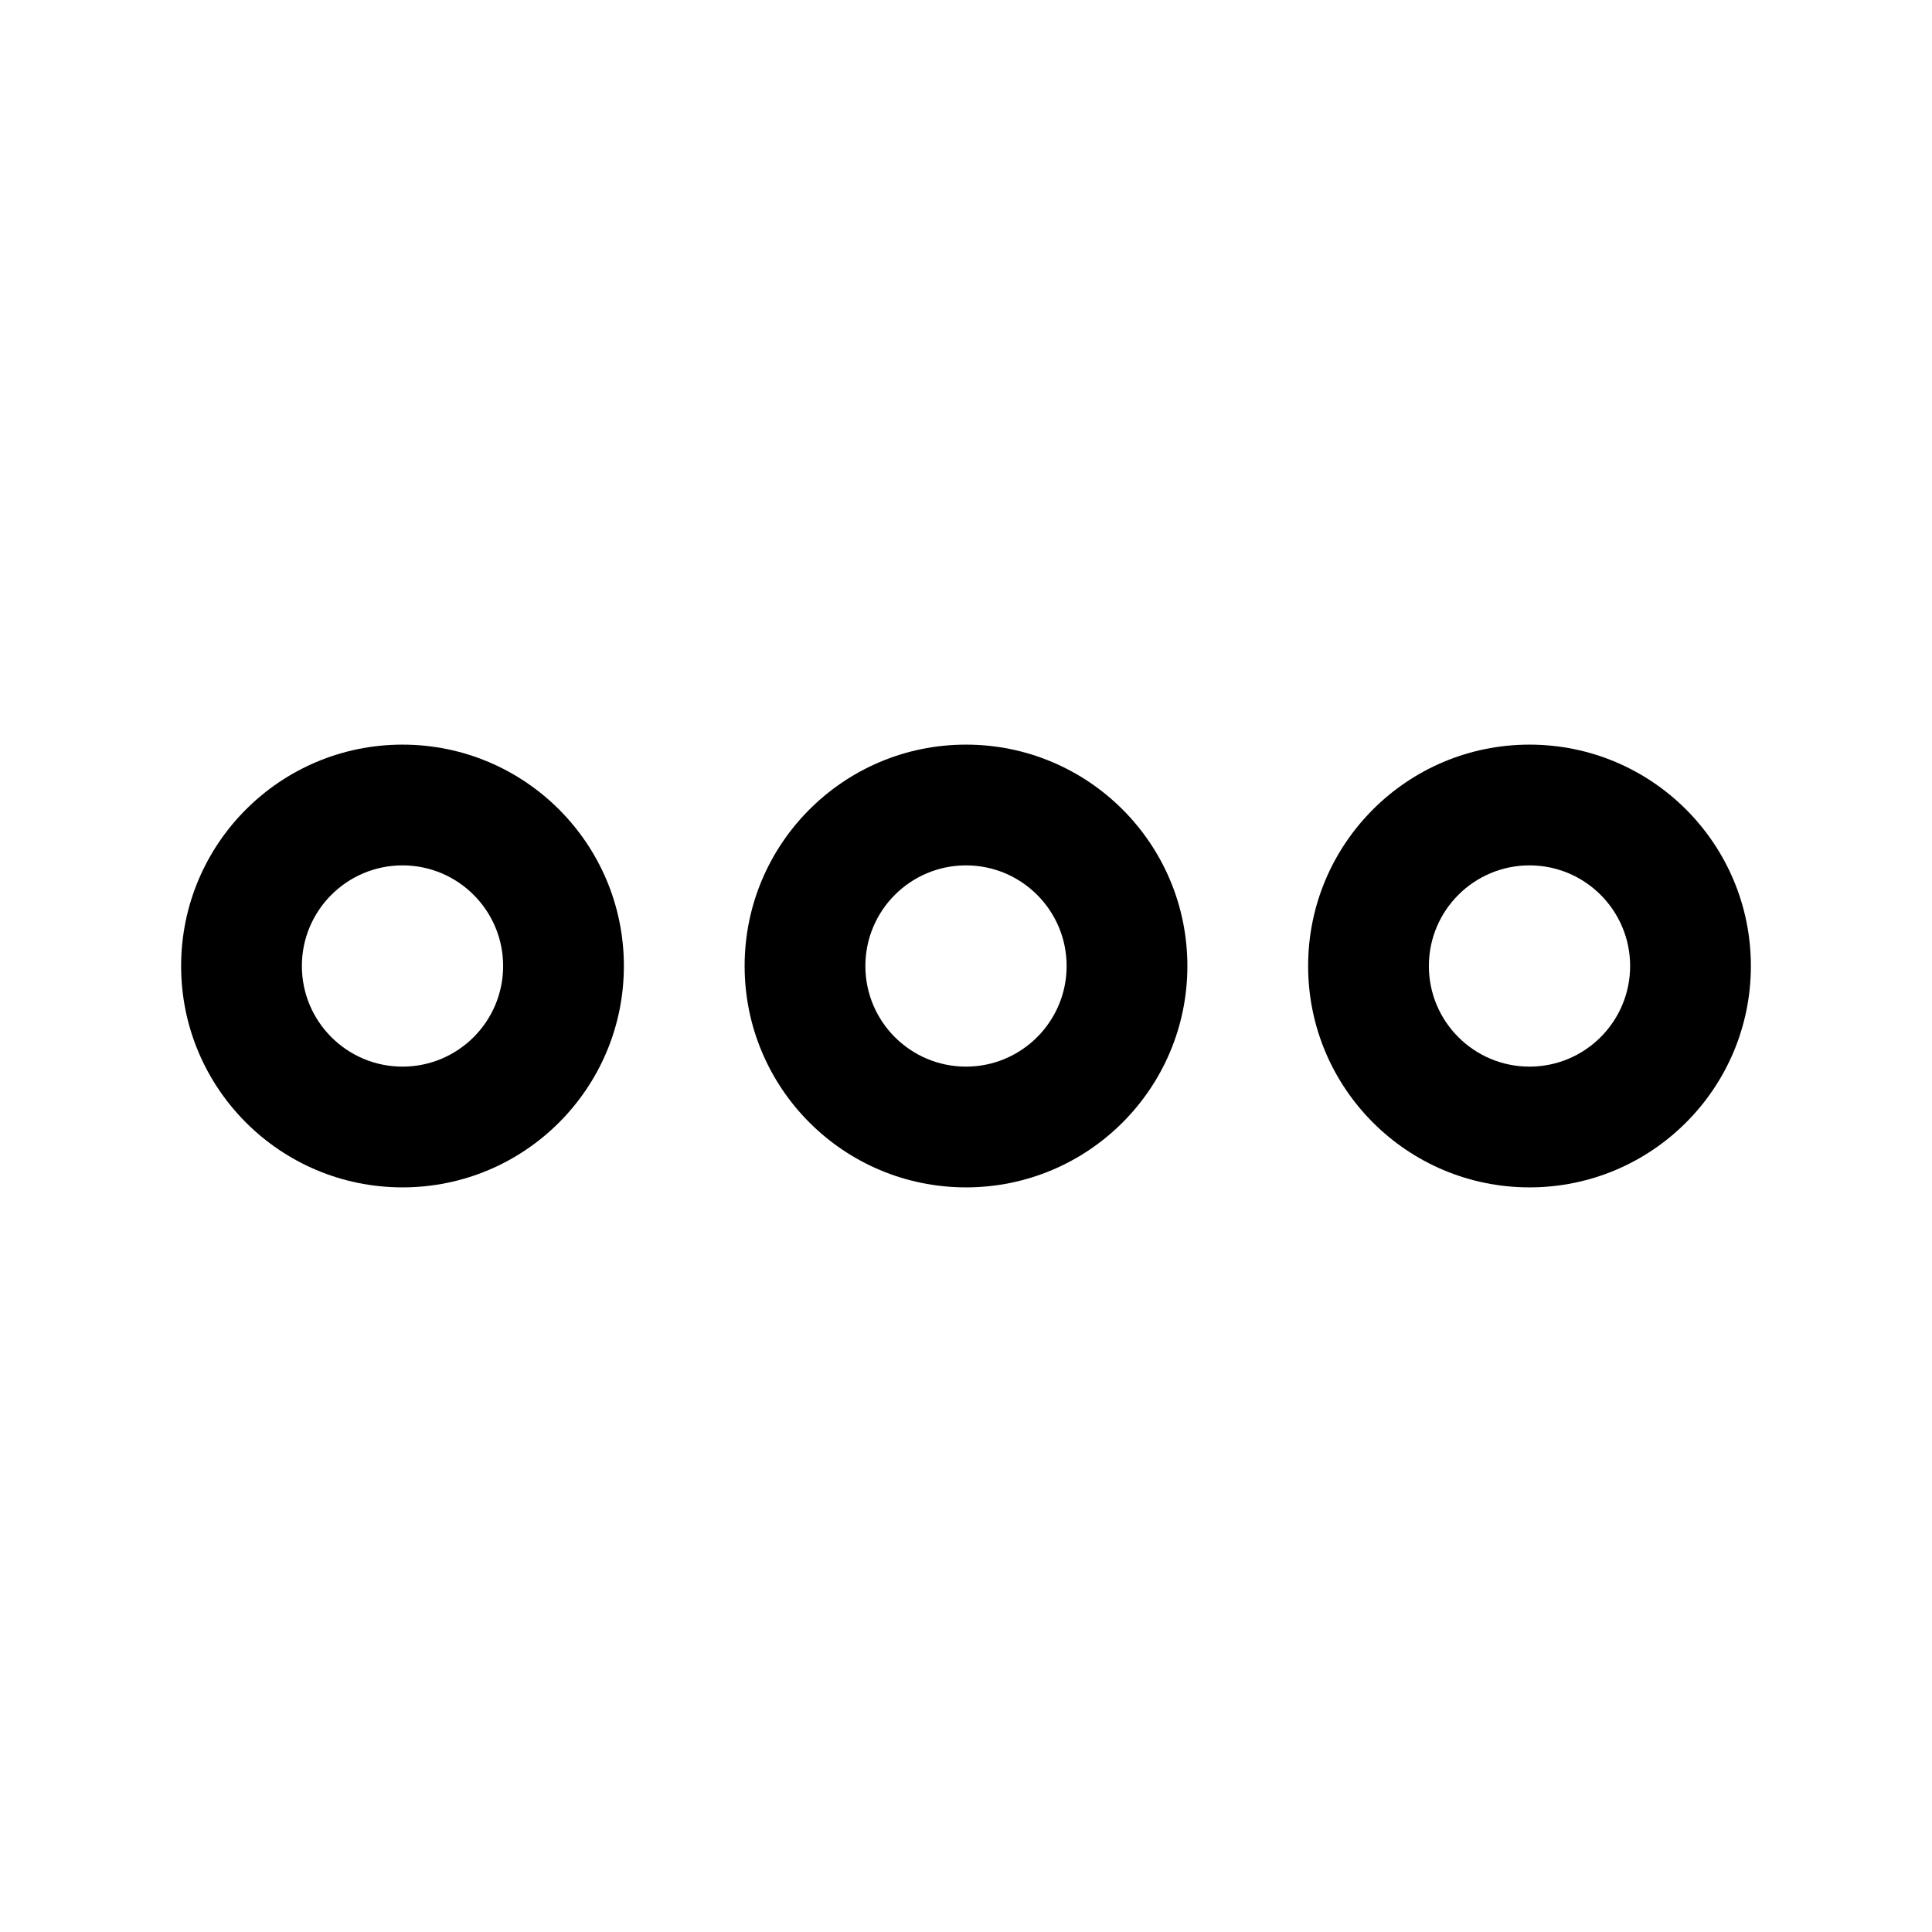
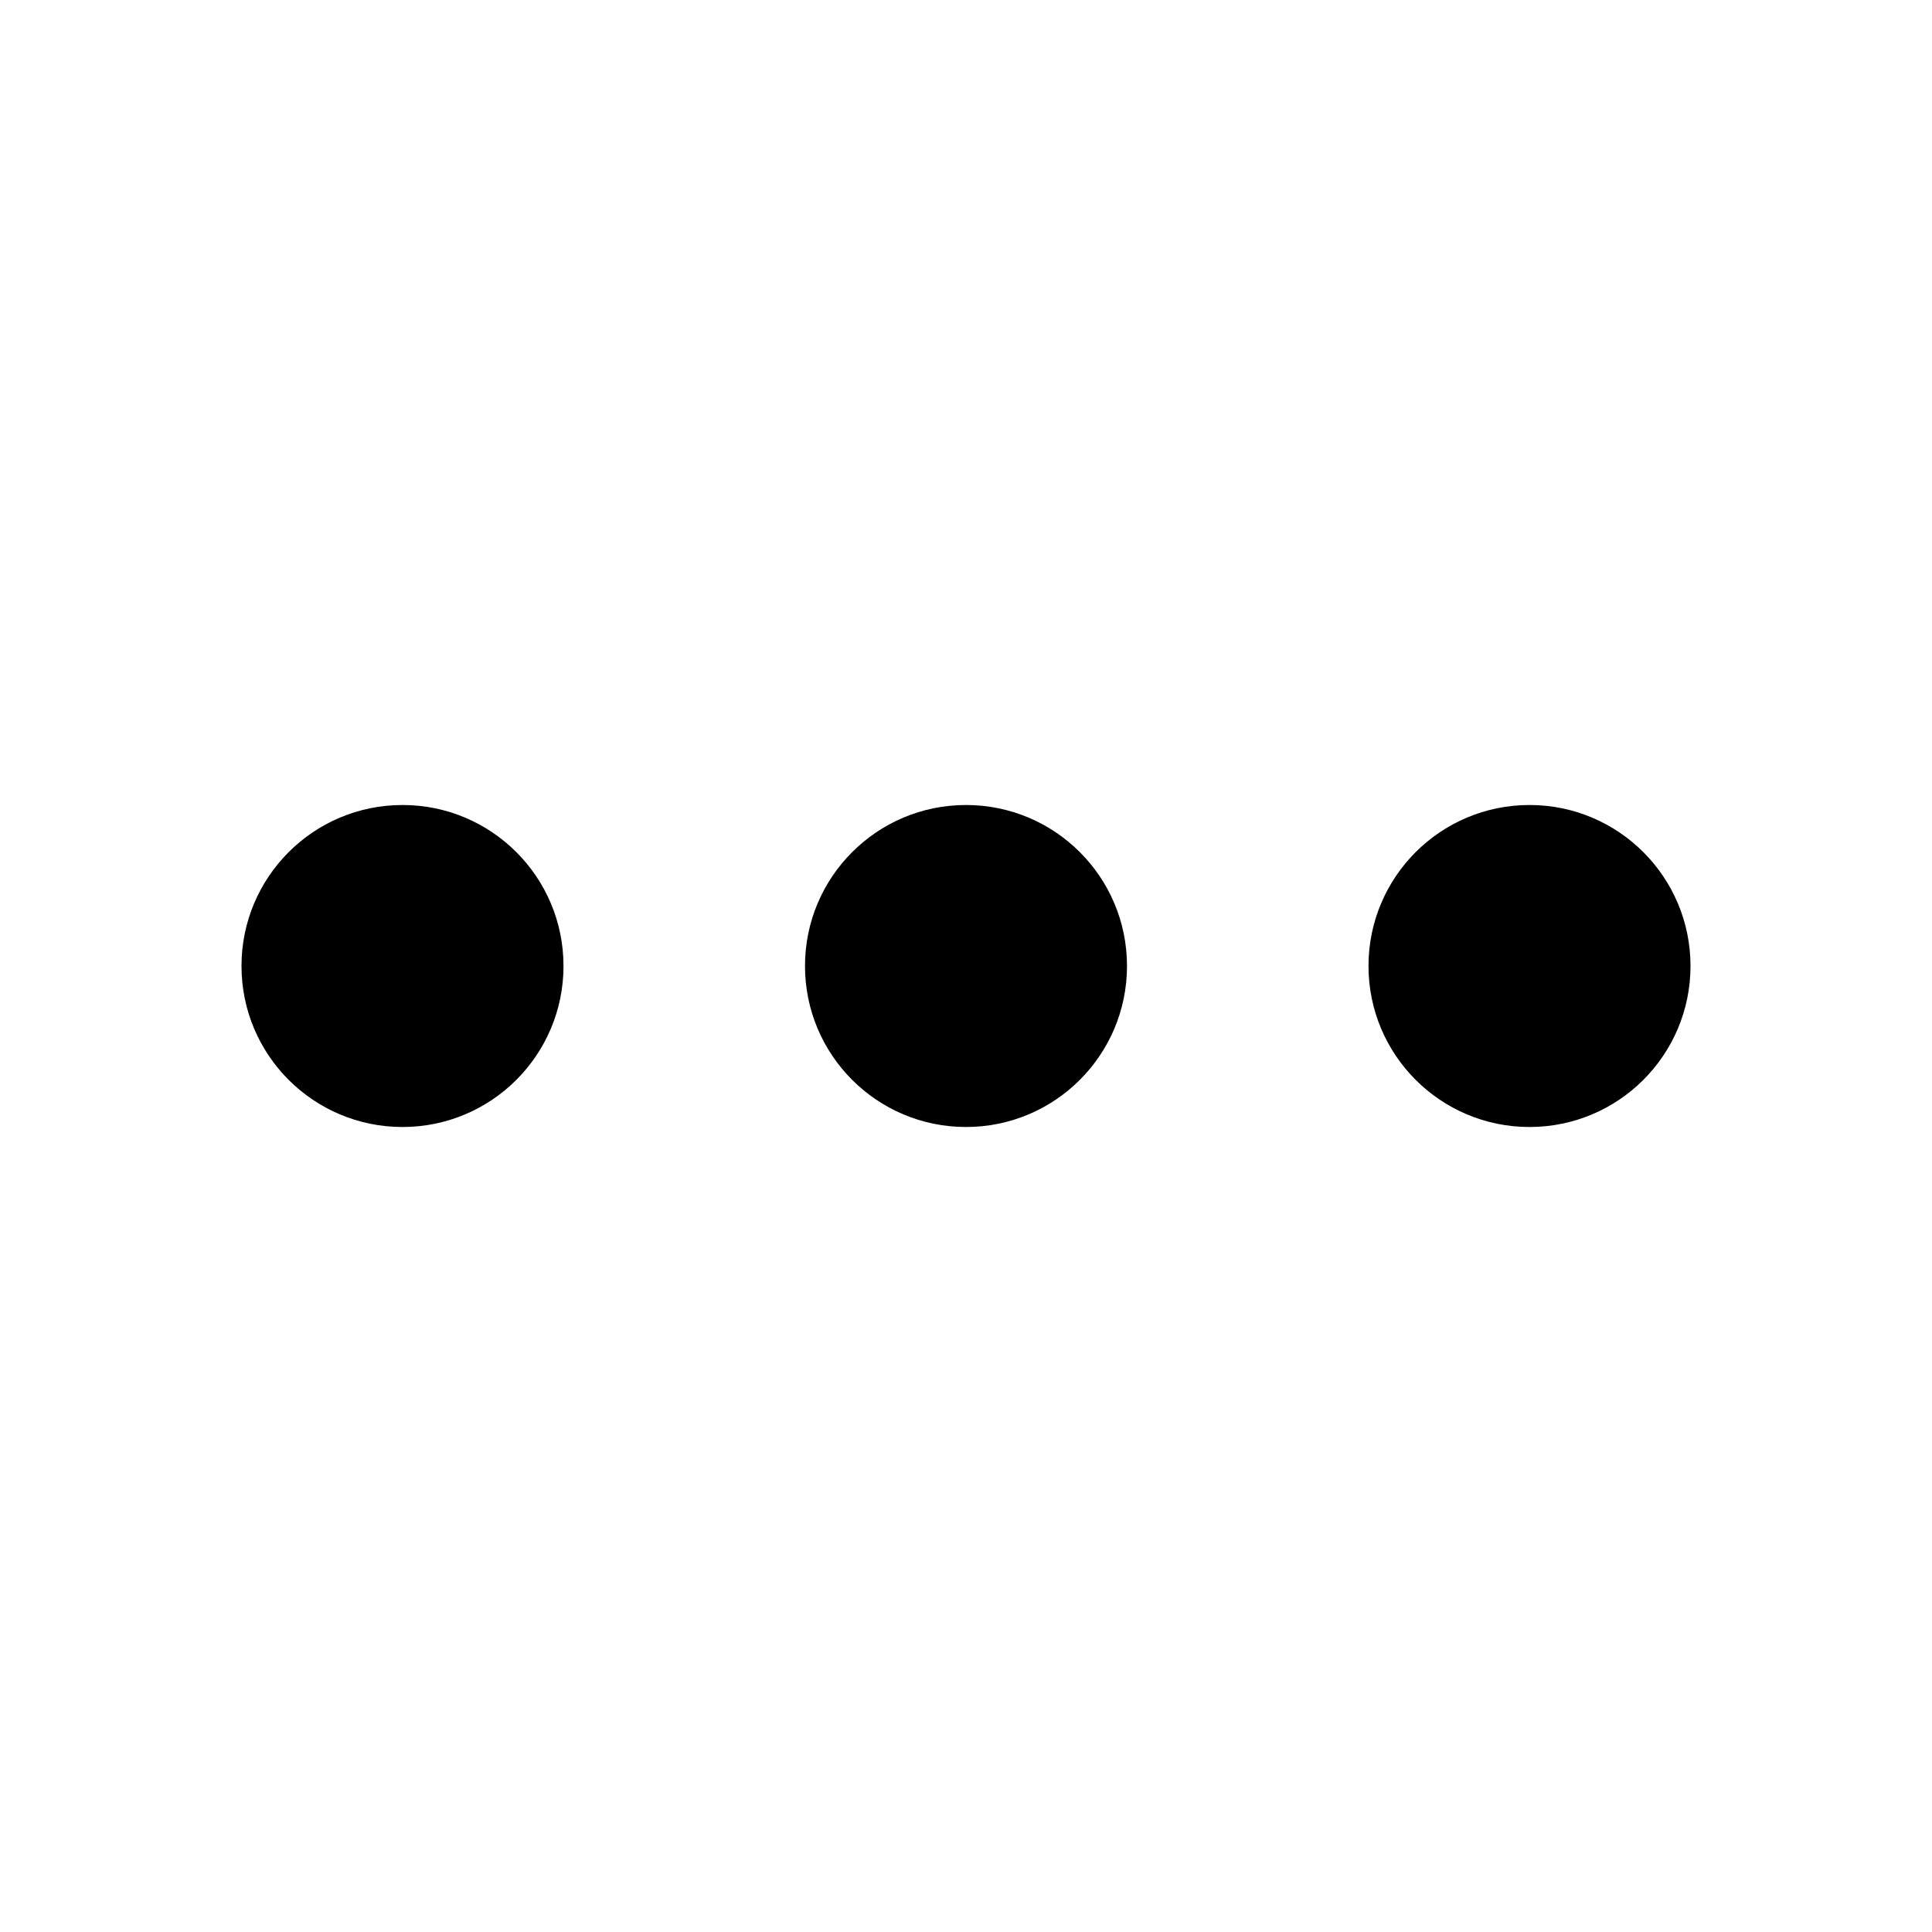
<svg xmlns="http://www.w3.org/2000/svg" width="24" height="24" viewBox="0 0 24 24">
-   <g fill="currentColor" fill-rule="evenodd" clip-rule="evenodd">
-     <path d="M2.25 12C2.25 10.481 3.481 9.25 5 9.25C6.519 9.25 7.75 10.481 7.75 12C7.75 13.519 6.519 14.75 5 14.75C3.481 14.75 2.25 13.519 2.25 12ZM5 10.75C4.31 10.75 3.75 11.31 3.75 12C3.75 12.69 4.31 13.25 5 13.25C5.69 13.25 6.25 12.69 6.25 12C6.25 11.31 5.69 10.75 5 10.75Z" />
-     <path d="M9.25 12C9.25 10.481 10.481 9.25 12 9.25C13.519 9.25 14.75 10.481 14.75 12C14.75 13.519 13.519 14.75 12 14.75C10.481 14.75 9.25 13.519 9.25 12ZM12 10.75C11.31 10.75 10.75 11.31 10.75 12C10.75 12.69 11.31 13.25 12 13.25C12.69 13.25 13.25 12.69 13.25 12C13.25 11.31 12.69 10.75 12 10.75Z" />
-     <path d="M19 9.25C17.481 9.25 16.25 10.481 16.25 12C16.25 13.519 17.481 14.75 19 14.75C20.519 14.75 21.75 13.519 21.75 12C21.75 10.481 20.519 9.25 19 9.25ZM17.75 12C17.75 11.31 18.31 10.75 19 10.75C19.69 10.75 20.25 11.31 20.25 12C20.25 12.69 19.69 13.25 19 13.25C18.31 13.25 17.75 12.69 17.75 12Z" />
-   </g>
+   <path fill="currentColor" d="M7 12C7 13.105 6.105 14 5 14C3.895 14 3 13.105 3 12C3 10.895 3.895 10 5 10C6.105 10 7 10.895 7 12Z" />
+   <path fill="currentColor" d="M14 12C14 13.105 13.105 14 12 14C10.895 14 10 13.105 10 12C10 10.895 10.895 10 12 10C13.105 10 14 10.895 14 12Z" />
+   <path fill="currentColor" d="M21 12C21 13.105 20.105 14 19 14C17.895 14 17 13.105 17 12C17 10.895 17.895 10 19 10C20.105 10 21 10.895 21 12Z" />
</svg>
